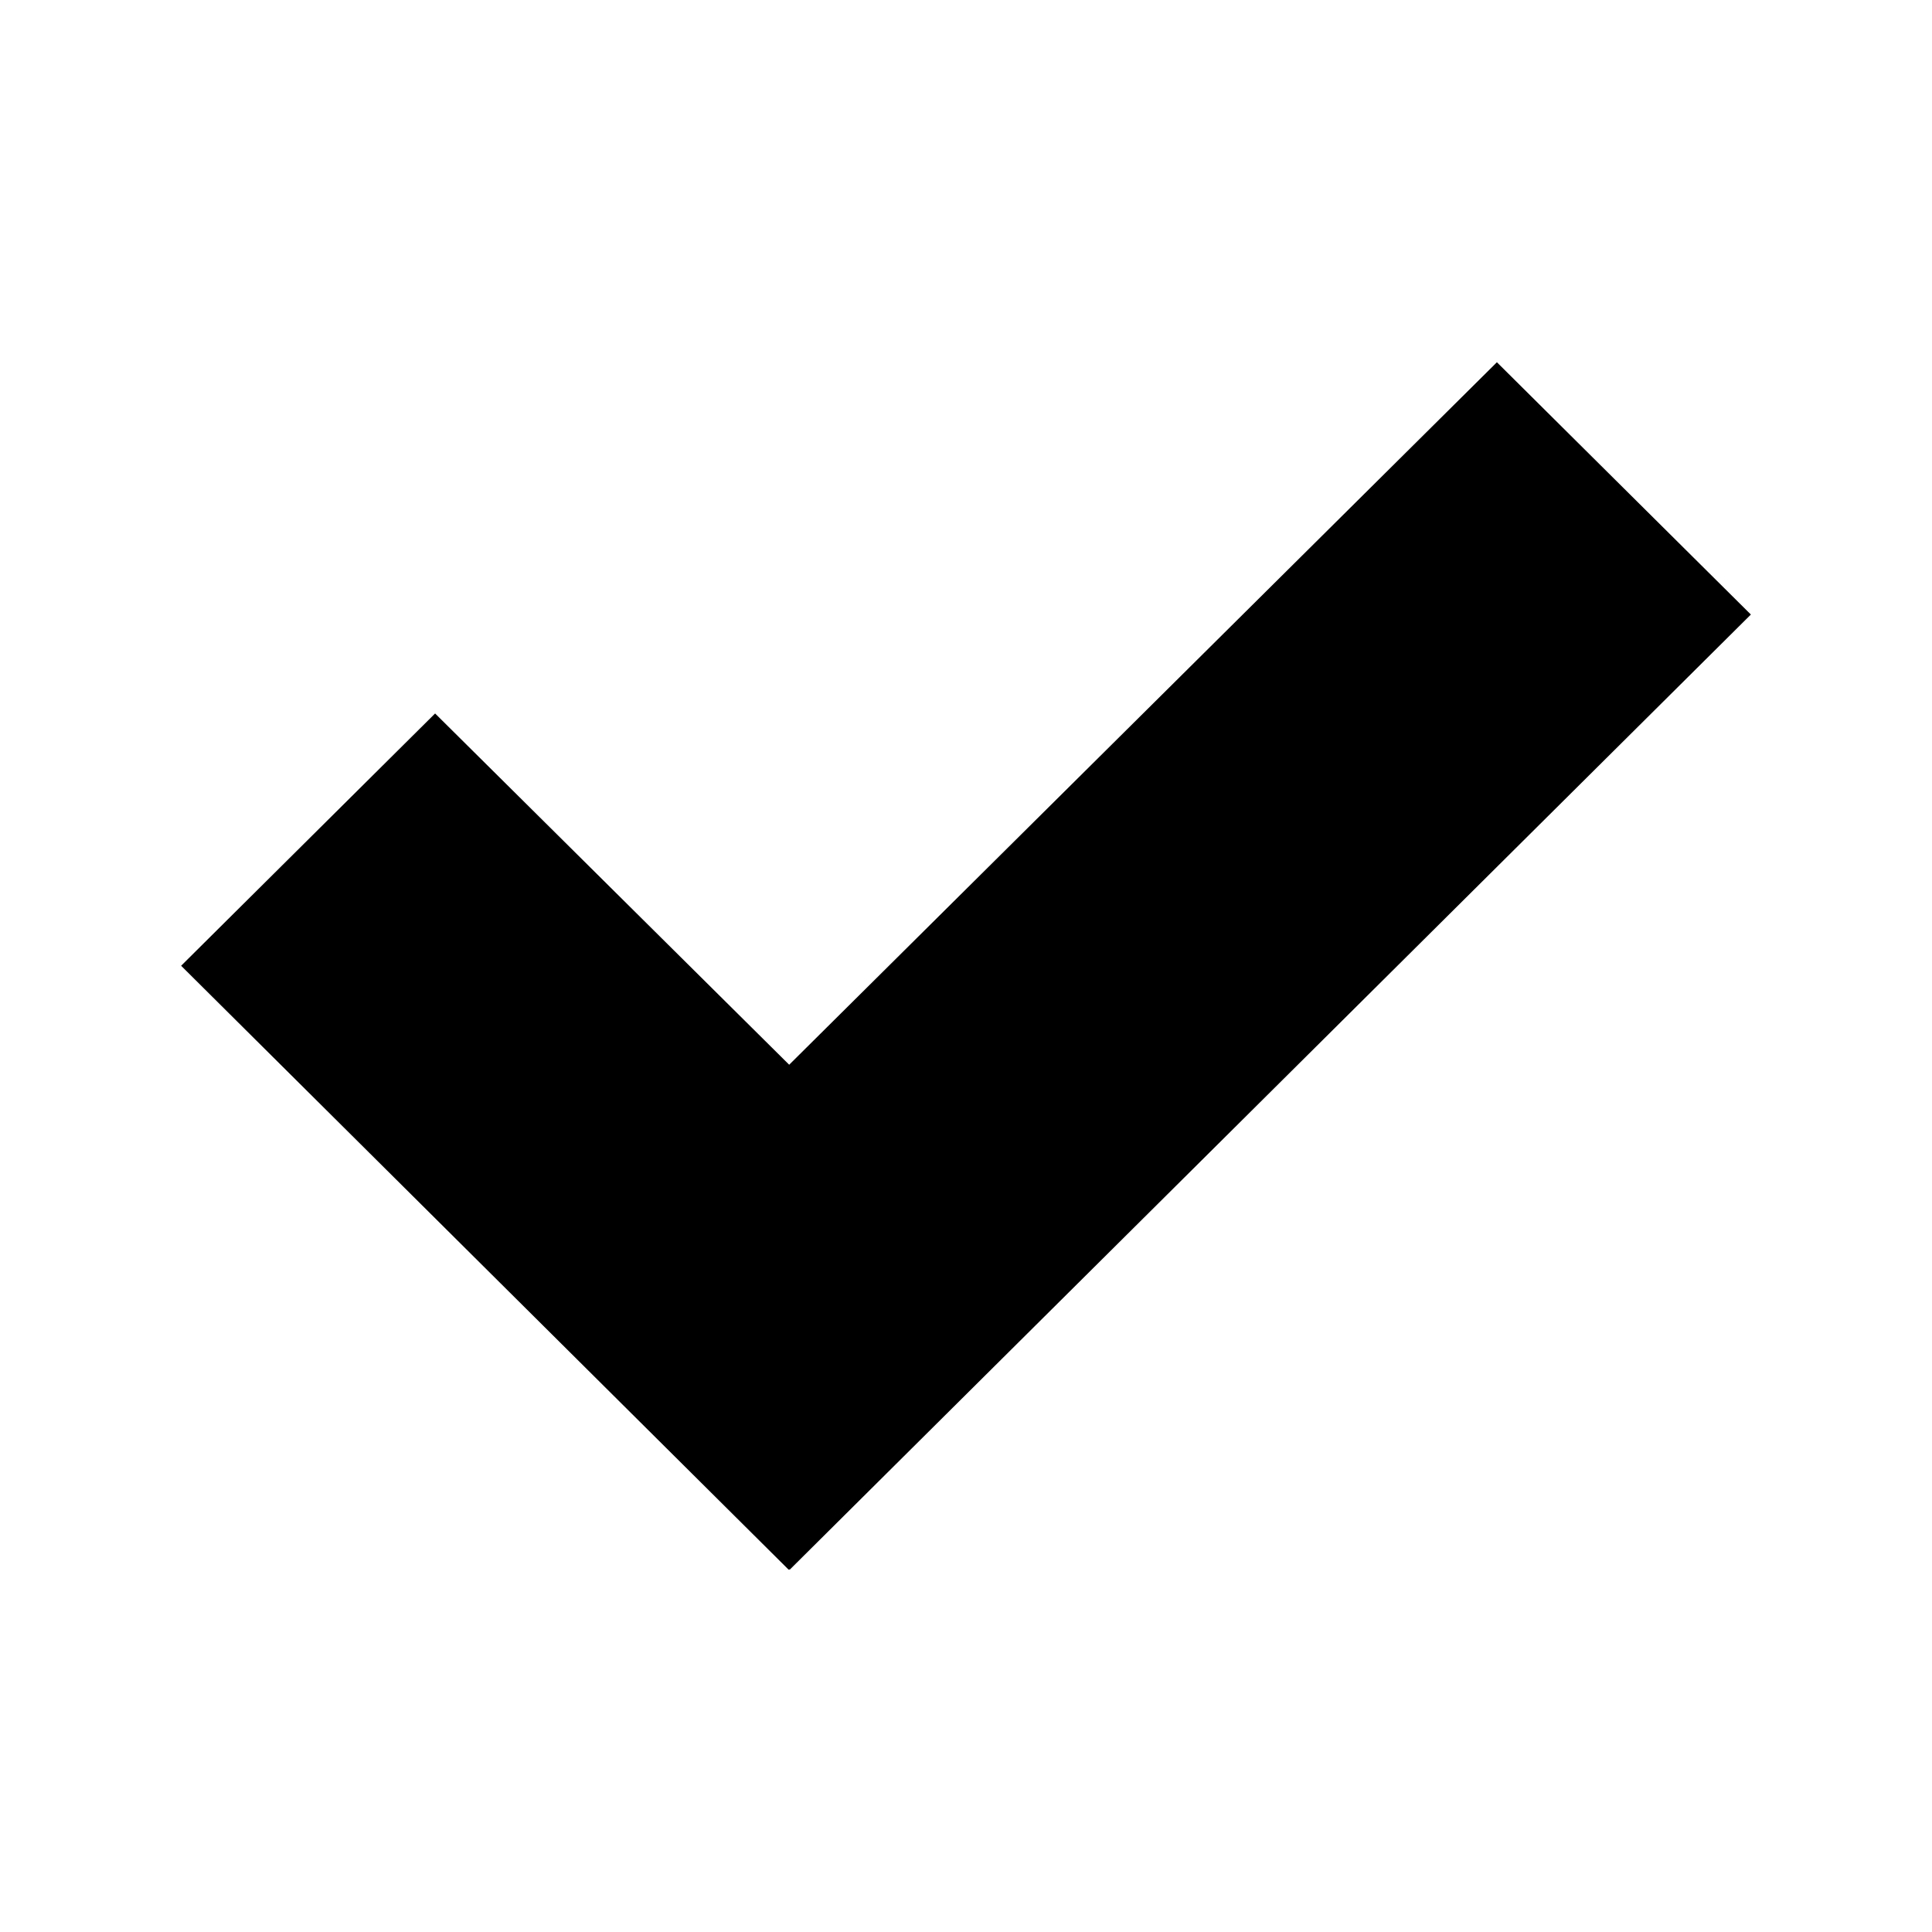
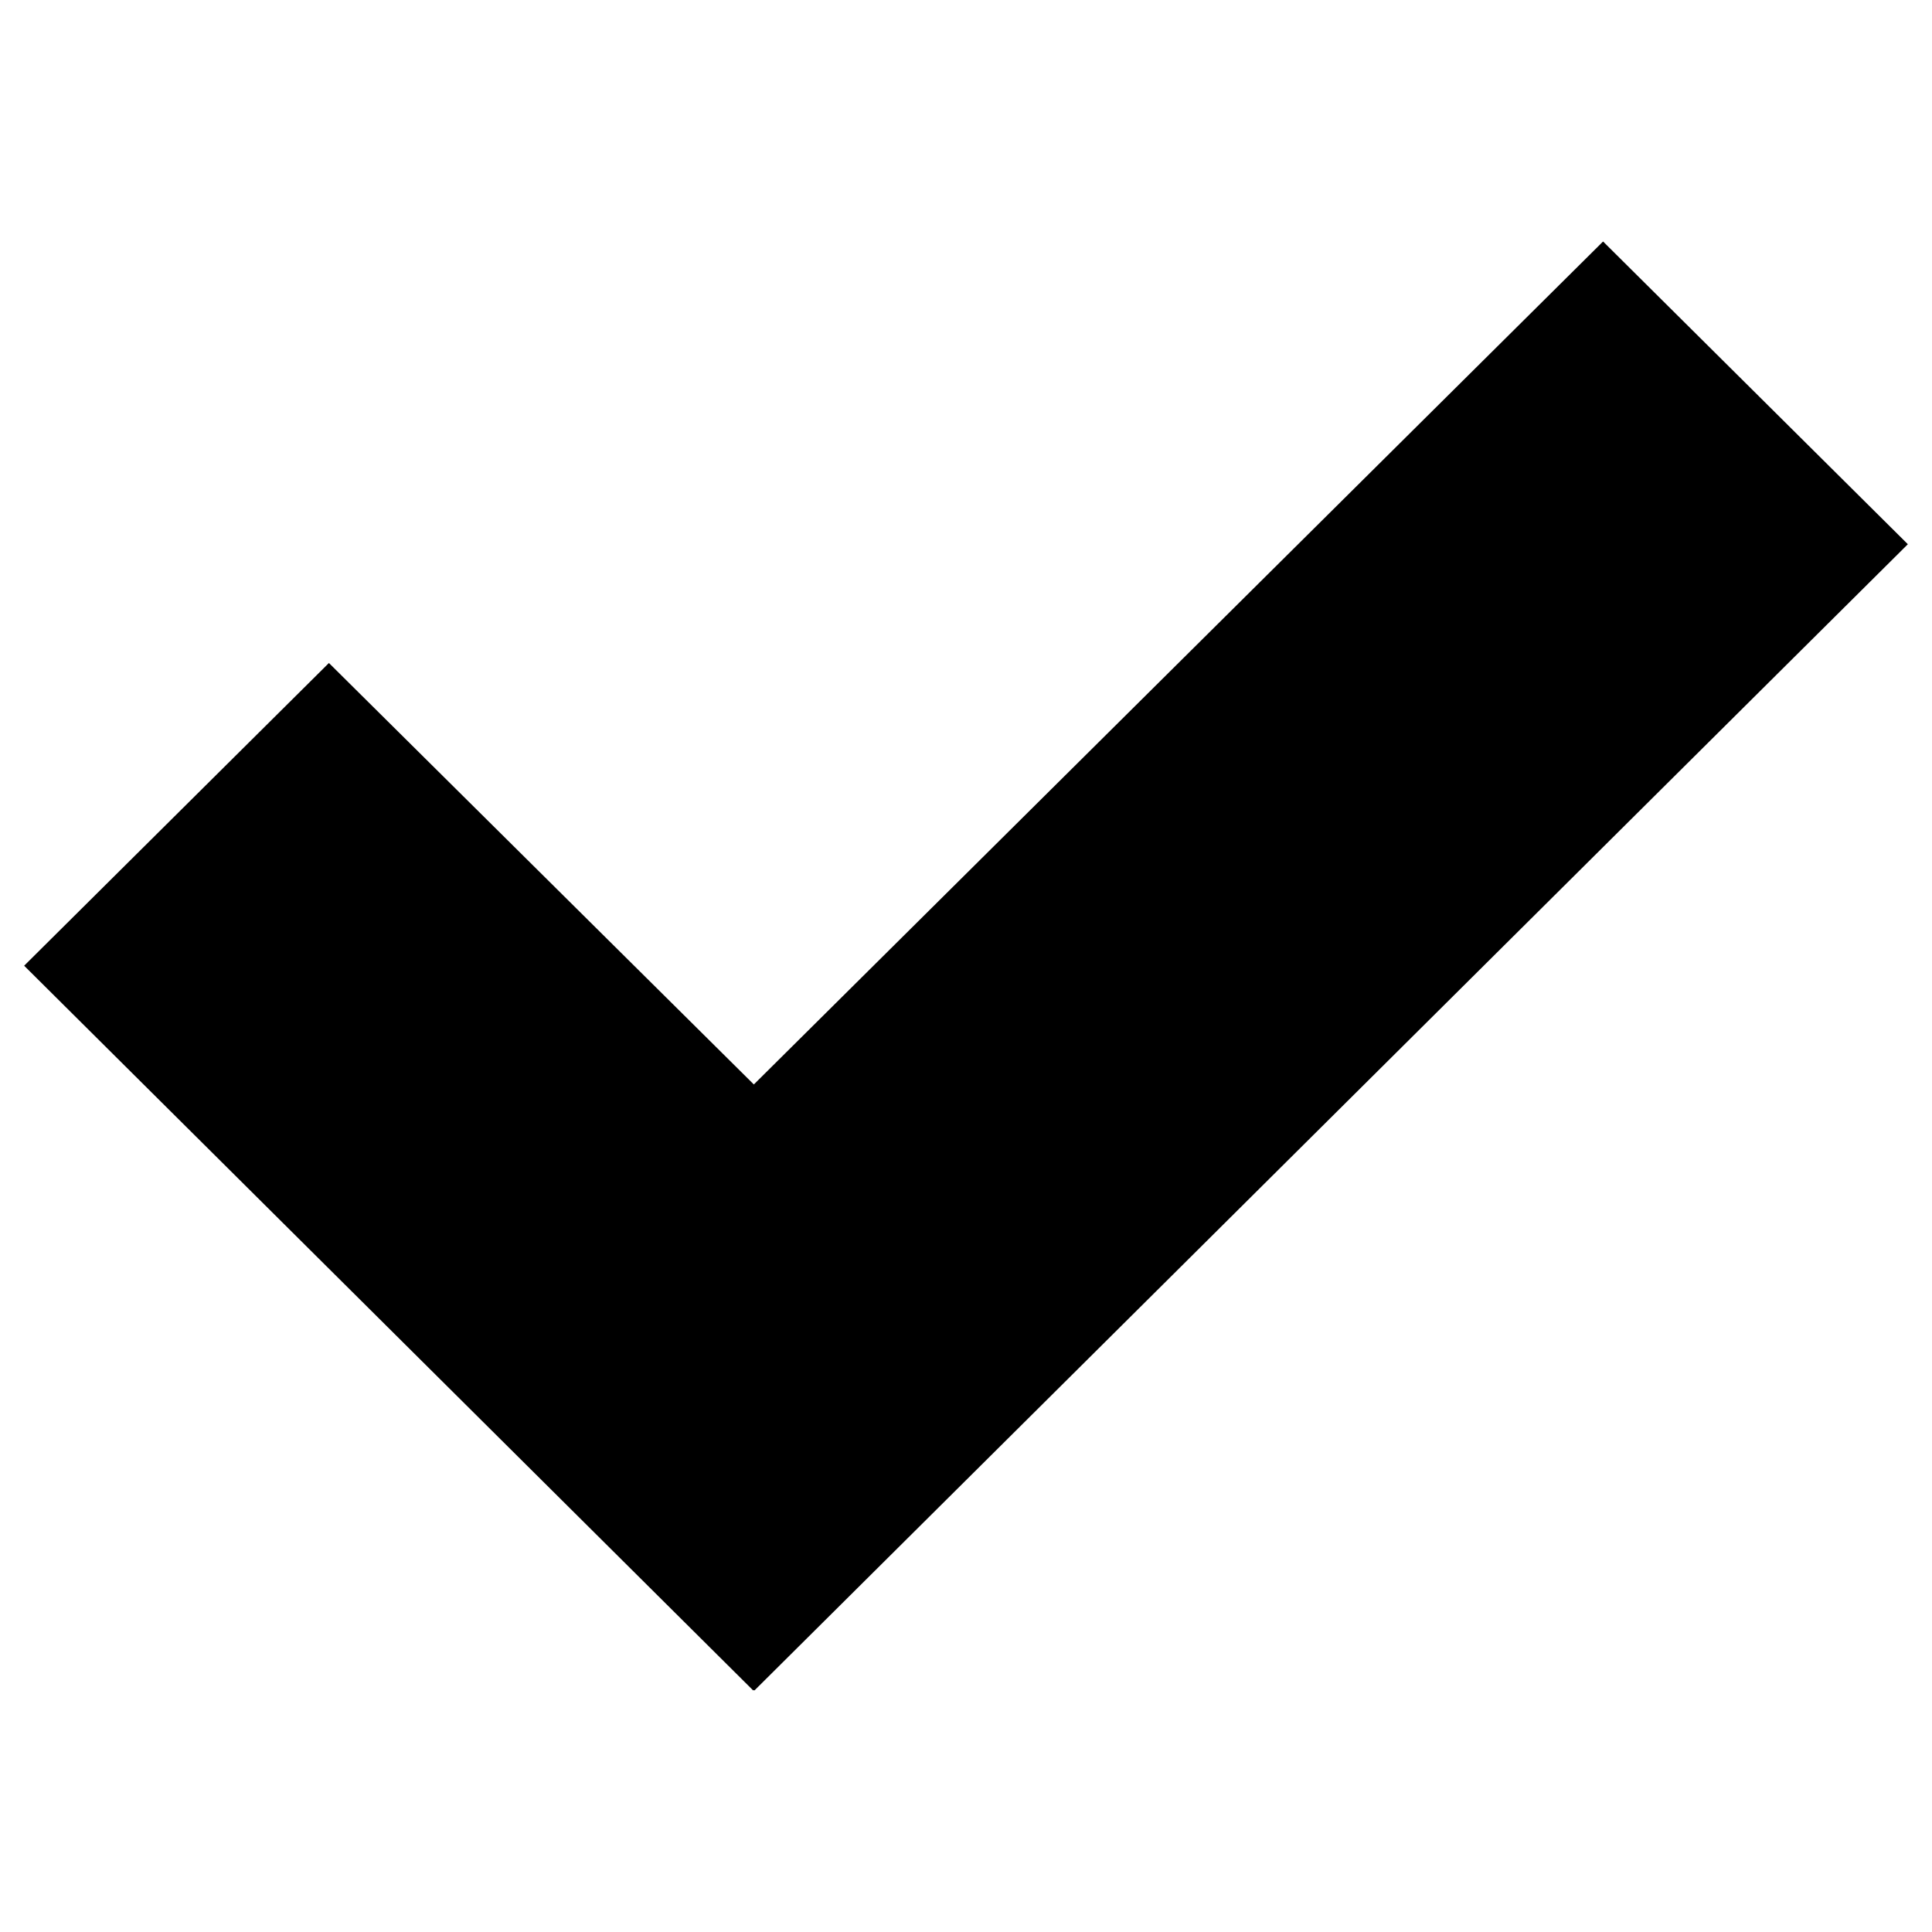
<svg xmlns="http://www.w3.org/2000/svg" xmlns:xlink="http://www.w3.org/1999/xlink" version="1.0" width="48" height="48" id="svg2">
  <defs id="defs4">
    <linearGradient id="linearGradient3810">
      <stop style="stop-color:#ffffff;stop-opacity:1;" offset="0" id="stop3812" />
      <stop style="stop-color:#ffffff;stop-opacity:0.588;" offset="1" id="stop3814" />
    </linearGradient>
    <linearGradient id="linearGradient3796">
      <stop style="stop-color:#ffffff;stop-opacity:1;" offset="0" id="stop3798" />
      <stop style="stop-color:#ffffff;stop-opacity:0.6;" offset="1" id="stop3800" />
    </linearGradient>
    <linearGradient x1="11.64" y1="4.078" x2="11.64" y2="17.924" id="linearGradient3972" gradientUnits="userSpaceOnUse">
      <stop id="stop3974" style="stop-color:#323232;stop-opacity:1" offset="0" />
      <stop id="stop3976" style="stop-color:#787878;stop-opacity:1" offset="1" />
    </linearGradient>
    <linearGradient x1="11.64" y1="4.078" x2="11.64" y2="17.924" id="linearGradient2862" xlink:href="#linearGradient3972" gradientUnits="userSpaceOnUse" gradientTransform="matrix(4,0,0,4,4,-70)" />
    <clipPath id="clipPath3647">
      <path d="m -100,-74 0,96 96,0 0,-96 -96,0 z m 39.875,20.312 16.125,0 0,19.75 19.688,0 0,16.188 -19.688,0 0,19.438 -16.125,0 0,-19.438 -19.562,0 0,-16.188 19.562,0 0,-19.75 z" id="path3649" style="opacity:0.3;color:#000000;fill:#ff0000;fill-opacity:1;fill-rule:nonzero;stroke:none;stroke-width:4;marker:none;visibility:visible;display:inline;overflow:visible;enable-background:accumulate" />
    </clipPath>
    <filter color-interpolation-filters="sRGB" id="filter3651">
      <feGaussianBlur id="feGaussianBlur3653" stdDeviation="0.831" />
    </filter>
    <clipPath id="clipPath3266">
      <path d="M 0,0 0,96 96,96 96,0 0,0 z m 12,6 72,0 c 3.324,0 6,2.676 6,6 l 0,72 c 0,3.324 -2.676,6 -6,6 L 12,90 C 8.676,90 6,87.324 6,84 L 6,12 C 6,8.676 8.676,6 12,6 z" id="path3268" style="opacity:0.3;color:#000000;fill:#ff0000;fill-opacity:1;fill-rule:nonzero;stroke:none;stroke-width:4;marker:none;visibility:visible;display:inline;overflow:visible;enable-background:accumulate" />
    </clipPath>
    <linearGradient x1="32.251" y1="6.132" x2="32.251" y2="90.239" id="linearGradient3101" xlink:href="#ButtonShadow-0" gradientUnits="userSpaceOnUse" gradientTransform="matrix(1.02381,0,0,1.011905,-1.142857,-98.07143)" />
    <linearGradient x1="45.448" y1="92.54" x2="45.448" y2="7.017" id="ButtonShadow-0" gradientUnits="userSpaceOnUse" gradientTransform="matrix(1.005865,0,0,0.994169,100,0)">
      <stop id="stop3750-8" style="stop-color:#000000;stop-opacity:1" offset="0" />
      <stop id="stop3752-5" style="stop-color:#000000;stop-opacity:0.588" offset="1" />
    </linearGradient>
    <linearGradient x1="32.251" y1="6.132" x2="32.251" y2="90.239" id="linearGradient3780" xlink:href="#ButtonShadow-0" gradientUnits="userSpaceOnUse" gradientTransform="matrix(1.02381,0,0,1.011905,-1.142857,-98.07143)" />
    <linearGradient x1="32.251" y1="6.132" x2="32.251" y2="90.239" id="linearGradient3772" xlink:href="#ButtonShadow-0" gradientUnits="userSpaceOnUse" gradientTransform="matrix(1.02381,0,0,1.011905,-1.142857,-98.07143)" />
    <linearGradient x1="32.251" y1="6.132" x2="32.251" y2="90.239" id="linearGradient3725" xlink:href="#ButtonShadow-0" gradientUnits="userSpaceOnUse" gradientTransform="matrix(1.02381,0,0,1.011905,-1.142857,-98.07143)" />
    <linearGradient x1="48" y1="90" x2="48" y2="5.988" id="linearGradient3052" xlink:href="#ButtonColor-6" gradientUnits="userSpaceOnUse" />
    <linearGradient x1="10.32" y1="21" x2="10.32" y2="0.999" id="ButtonColor-6" gradientUnits="userSpaceOnUse">
      <stop id="stop3189-4" style="stop-color:#c8c8c8;stop-opacity:1" offset="0" />
      <stop id="stop3191-0" style="stop-color:#e6e6e6;stop-opacity:1" offset="1" />
    </linearGradient>
    <linearGradient x1="36.357" y1="6" x2="36.357" y2="63.893" id="linearGradient3188" xlink:href="#linearGradient3737" gradientUnits="userSpaceOnUse" />
    <linearGradient id="linearGradient3737">
      <stop id="stop3739" style="stop-color:#ffffff;stop-opacity:1" offset="0" />
      <stop id="stop3741" style="stop-color:#ffffff;stop-opacity:0" offset="1" />
    </linearGradient>
    <radialGradient cx="48" cy="90.172" r="42" fx="48" fy="90.172" id="radialGradient3619" xlink:href="#linearGradient3737" gradientUnits="userSpaceOnUse" gradientTransform="matrix(1.157313,0,0,0.9959077,-7.551021,0.1971319)" />
    <linearGradient x1="32.251" y1="6.132" x2="32.251" y2="90.239" id="linearGradient4256" xlink:href="#ButtonShadow-0" gradientUnits="userSpaceOnUse" gradientTransform="translate(0,-97)" />
    <linearGradient xlink:href="#linearGradient3972" id="linearGradient3027" gradientUnits="userSpaceOnUse" gradientTransform="matrix(4,0,0,4,4,-70)" x1="11.64" y1="4.078" x2="11.64" y2="17.924" />
    <radialGradient xlink:href="#linearGradient3887" id="radialGradient3893" cx="63.458" cy="58.983" fx="63.458" fy="58.983" r="45.966" gradientUnits="userSpaceOnUse" />
    <linearGradient id="linearGradient3887">
      <stop style="stop-color:#fafafa;stop-opacity:1;" offset="0" id="stop3889" />
      <stop style="stop-color:#dcdcdc;stop-opacity:0.197;" offset="1" id="stop3891" />
    </linearGradient>
    <radialGradient r="45.966" fy="58.983" fx="63.458" cy="58.983" cx="63.458" gradientUnits="userSpaceOnUse" id="radialGradient3961" xlink:href="#linearGradient3887" />
    <radialGradient xlink:href="#linearGradient3887-5" id="radialGradient4065" cx="48" cy="48" fx="48" fy="48" r="47.797" gradientTransform="matrix(1,0,0,1.008511,0,-0.4085112)" gradientUnits="userSpaceOnUse" />
    <linearGradient id="linearGradient3887-5">
      <stop style="stop-color:#fafafa;stop-opacity:1;" offset="0" id="stop3889-4" />
      <stop style="stop-color:#dcdcdc;stop-opacity:0.197;" offset="1" id="stop3891-9" />
    </linearGradient>
    <radialGradient r="47.797" fy="48" fx="48" cy="48" cx="48" gradientTransform="matrix(1,0,0,1.008511,0,-0.4085112)" gradientUnits="userSpaceOnUse" id="radialGradient4446" xlink:href="#linearGradient3887-5" />
    <radialGradient xlink:href="#linearGradient3796" id="radialGradient3802" cx="18" cy="12" fx="18" fy="12" r="36" gradientUnits="userSpaceOnUse" />
    <radialGradient xlink:href="#linearGradient3810" id="radialGradient3816" cx="54" cy="48" fx="54" fy="48" r="36" gradientUnits="userSpaceOnUse" />
    <clipPath id="clipPath2986">
      <path d="m -100,-74 0,96 96,0 0,-96 -96,0 z m 48,16 c 17.673,0 32,14.327 32,32 0,17.673 -14.327,32 -32,32 -17.673,0 -32,-14.327 -32,-32 0,-17.673 14.327,-32 32,-32 z m 0,8 c -13.255,0 -24,10.745 -24,24 0,13.255 10.745,24 24,24 13.255,0 24,-10.745 24,-24 0,-13.255 -10.745,-24 -24,-24 z m 0,4 c 2.216,0 4,1.784 4,4 l 0,9 7.875,-4.5 c 1.919,-1.108 4.392,-0.419 5.5,1.5 1.108,1.919 0.419,4.392 -1.5,5.5 l -7.75,4.5 7.75,4.5 c 1.919,1.108 2.608,3.581 1.5,5.5 -1.108,1.919 -3.581,2.608 -5.5,1.5 L -48,-19 l 0,9 c 0,2.216 -1.784,4 -4,4 -2.216,0 -4,-1.784 -4,-4 l 0,-9 -7.875,4.5 c -1.919,1.108 -4.392,0.419 -5.5,-1.5 -1.108,-1.919 -0.419,-4.392 1.5,-5.5 l 7.75,-4.5 -7.75,-4.5 c -1.919,-1.108 -2.608,-3.581 -1.5,-5.5 1.108,-1.919 3.581,-2.608 5.5,-1.5 l 7.875,4.5 0,-9 c 0,-2.216 1.784,-4 4,-4 z" id="path2988" style="opacity:0.3;color:#000000;fill:#ff0000;fill-opacity:1;fill-rule:nonzero;stroke:none;stroke-width:4;marker:none;visibility:visible;display:inline;overflow:visible;enable-background:accumulate" />
    </clipPath>
    <filter color-interpolation-filters="sRGB" id="filter3762">
      <feGaussianBlur id="feGaussianBlur3764" stdDeviation="0.96" />
    </filter>
    <filter color-interpolation-filters="sRGB" id="filter3986">
      <feGaussianBlur id="feGaussianBlur3988" stdDeviation="0.878" />
    </filter>
  </defs>
-   <path style="fill:url(#radialGradient3816);fill-opacity:1;stroke:none" id="path3808" d="m 90,48 a 36,36 0 1 1 -72,0 36,36 0 1 1 72,0 z" transform="matrix(0.6666667,0,0,0.6666667,-12,-7.999999)" />
-   <path style="fill:#000000;fill-opacity:1;stroke:none;display:inline" id="Symbol" d="M 37.19,9 19.607,26.453 10.81,17.726 4.5,23.994 19.595,39 19.607,38.988 19.619,39 43.5,15.268 37.19,9 z" />
+   <path style="fill:#000000;fill-opacity:1;stroke:none;display:inline" id="Symbol" d="M 39.828,6 18.729,26.943 8.172,16.472 0.6,23.993 18.714,42 18.729,41.986 18.743,42 47.4,13.521 39.828,6 z" />
</svg>
